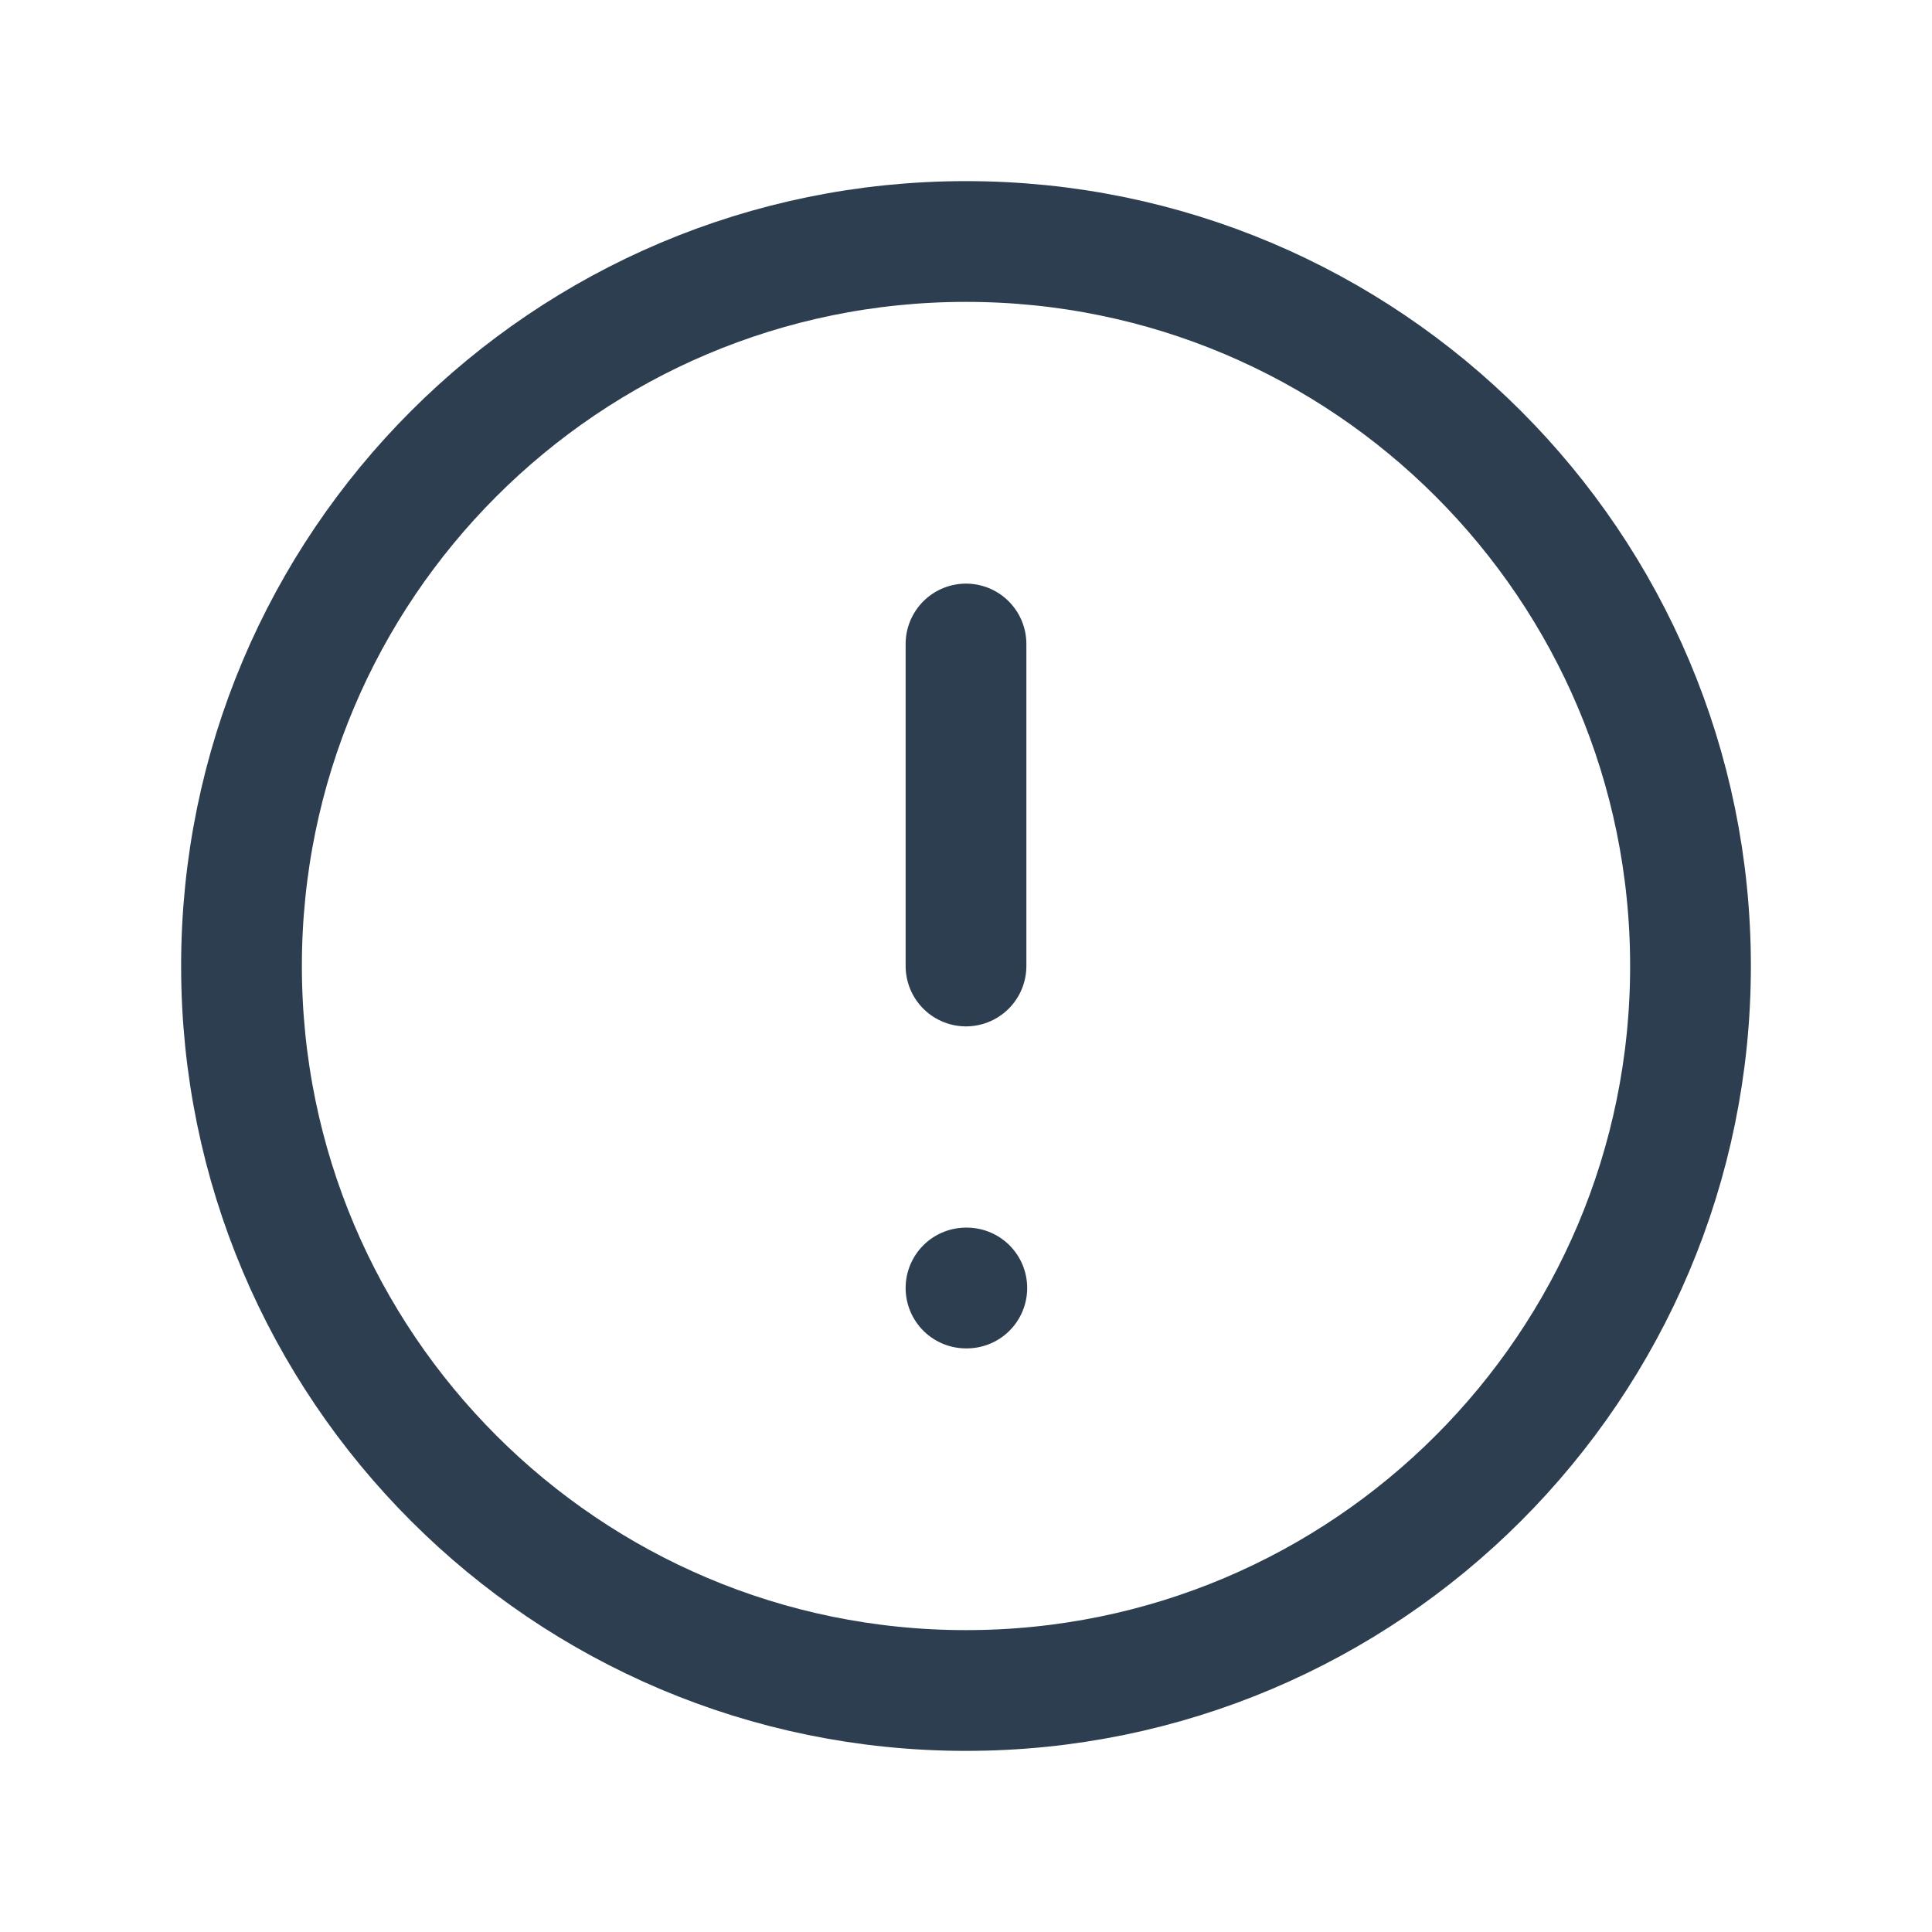
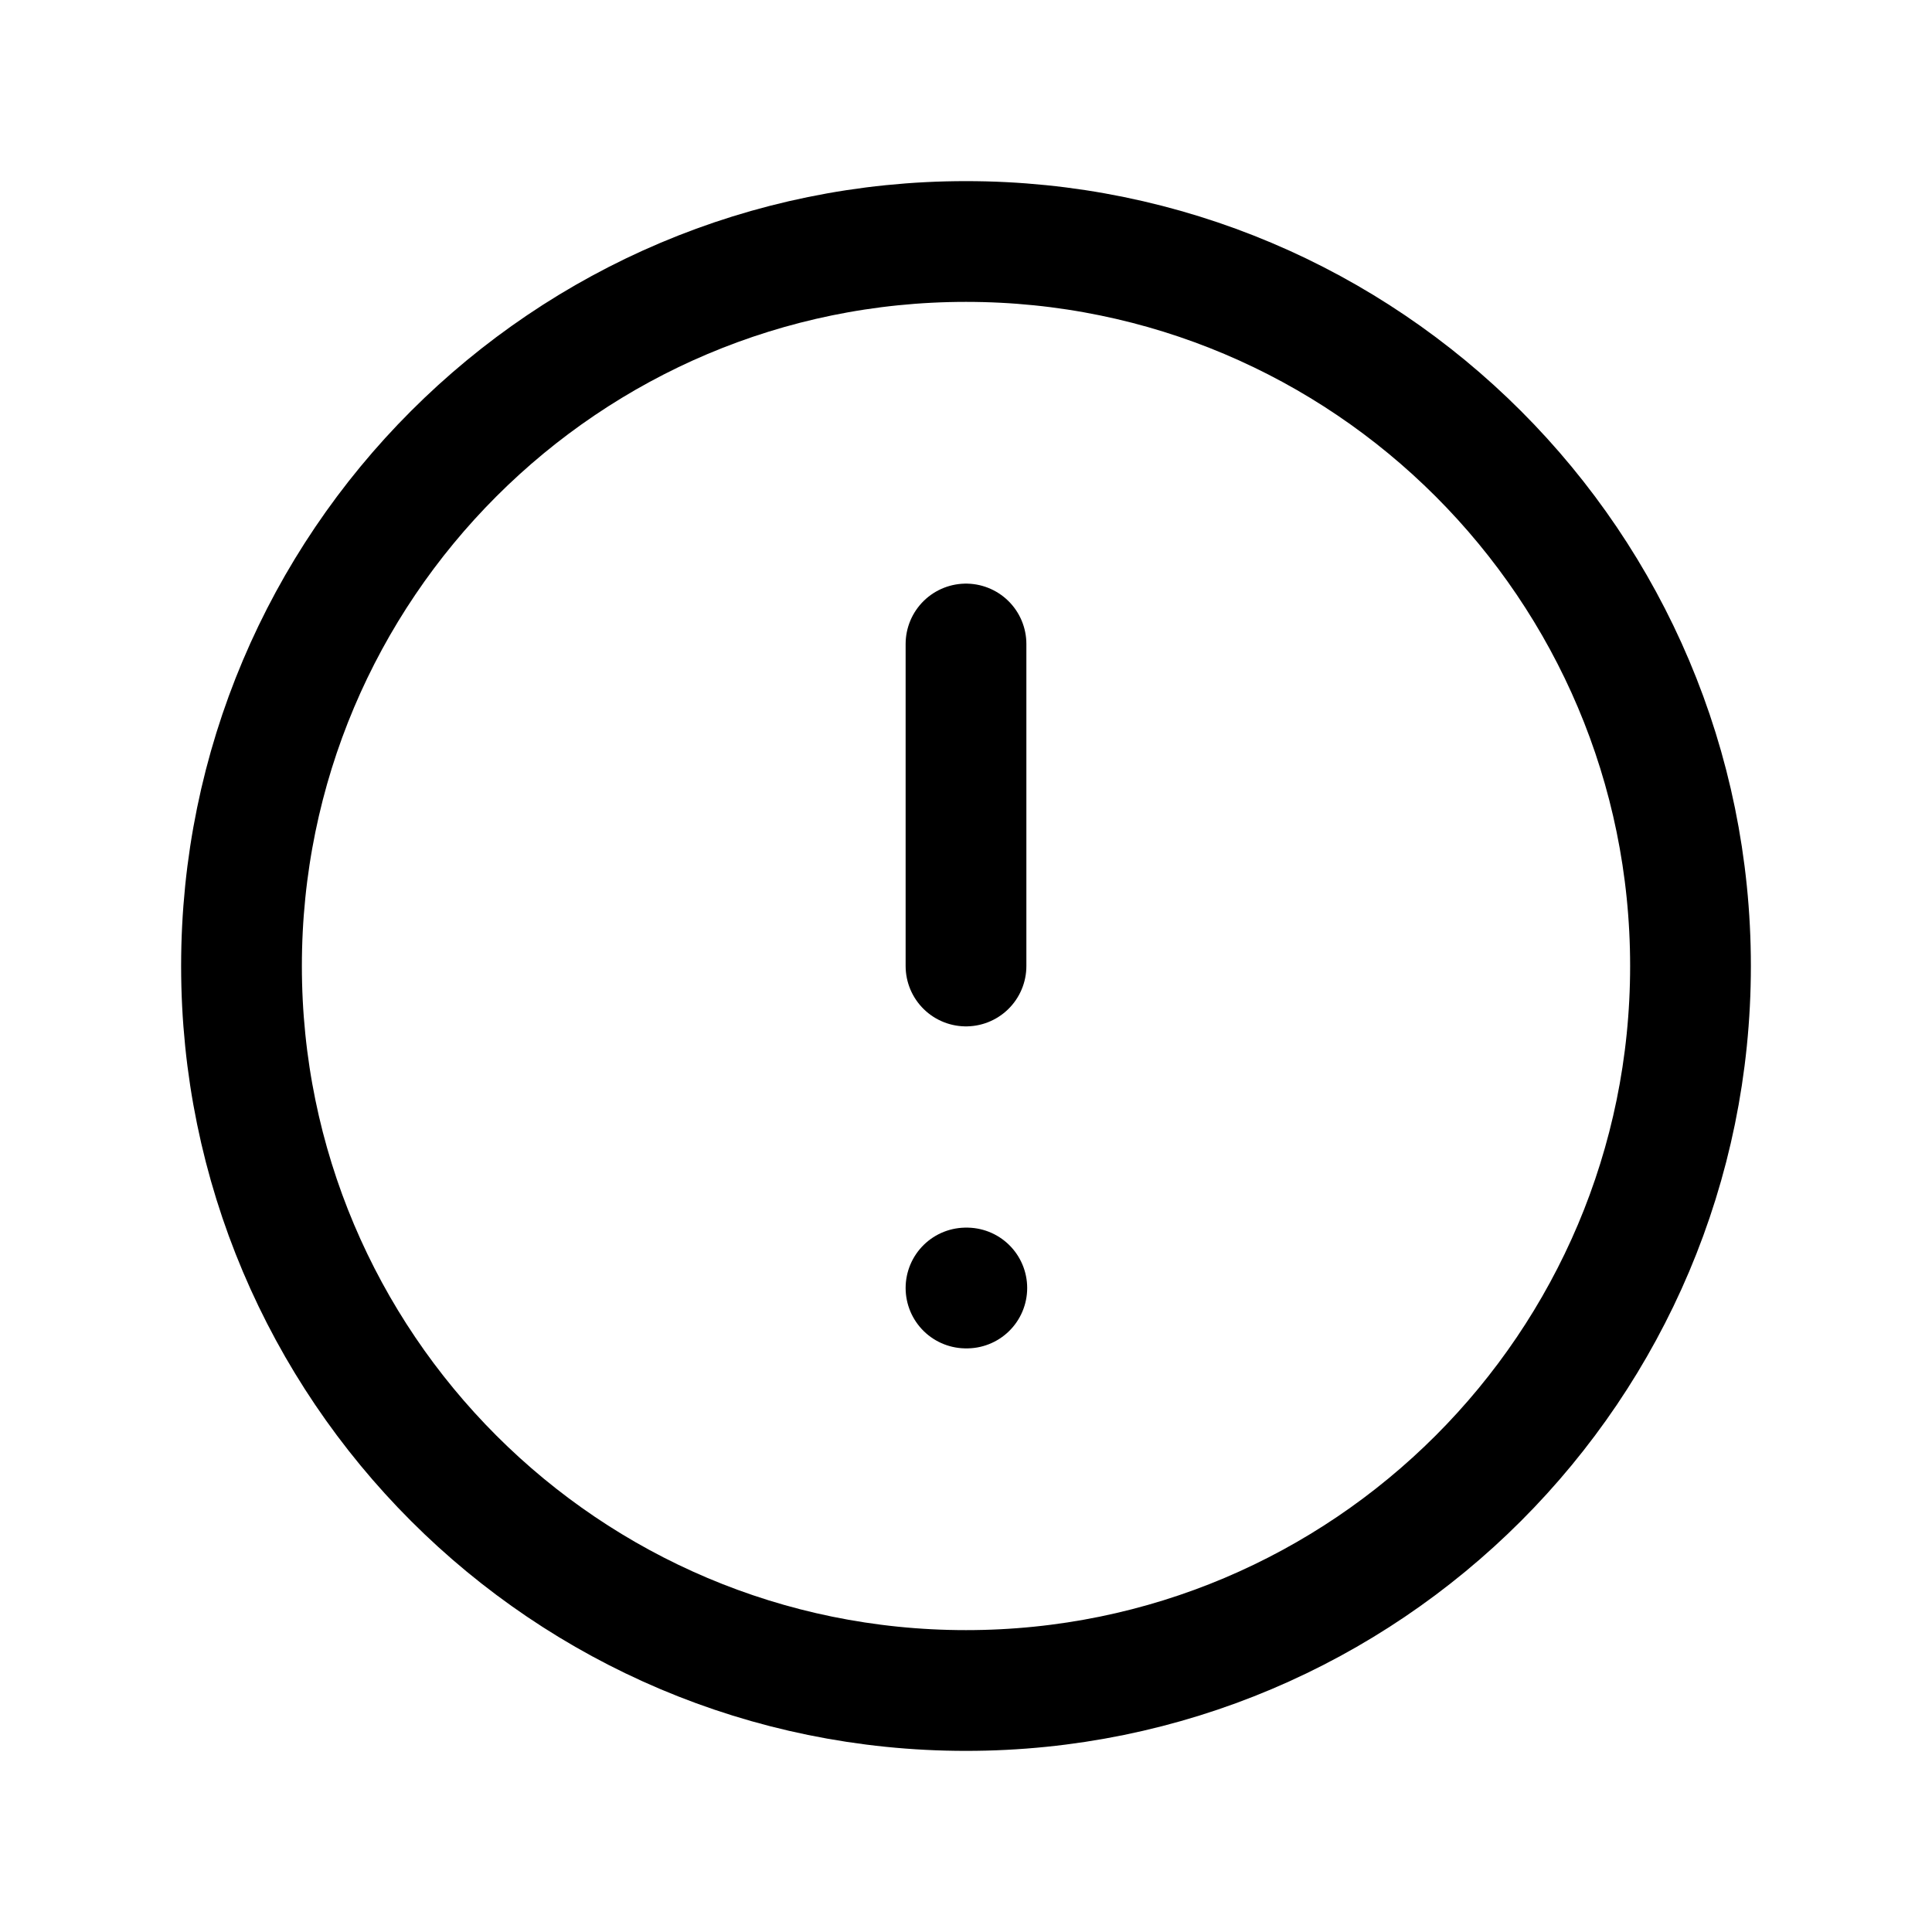
- <svg xmlns="http://www.w3.org/2000/svg" width="24" height="24" viewBox="0 0 24 24" fill="none">
-   <circle cx="12" cy="12" r="9" stroke="#2C3E50" stroke-width="1.5" stroke-linecap="round" stroke-linejoin="round" />
-   <path d="M12 8V12" stroke="#2C3E50" stroke-width="1.5" stroke-linecap="round" stroke-linejoin="round" />
-   <path d="M12 16H12.01" stroke="#2C3E50" stroke-width="1.5" stroke-linecap="round" stroke-linejoin="round" />
+ <svg xmlns="http://www.w3.org/2000/svg" width="24" height="24" fill="none">
+   <circle cx="12" cy="12" r="9" stroke="currentColor" fill="none" stroke-width="1.5" stroke-linecap="round" stroke-linejoin="round" />
+   <path d="M12 8v4M12 16h.01" stroke="currentColor" fill="none" stroke-width="1.5" stroke-linecap="round" stroke-linejoin="round" />
</svg>
